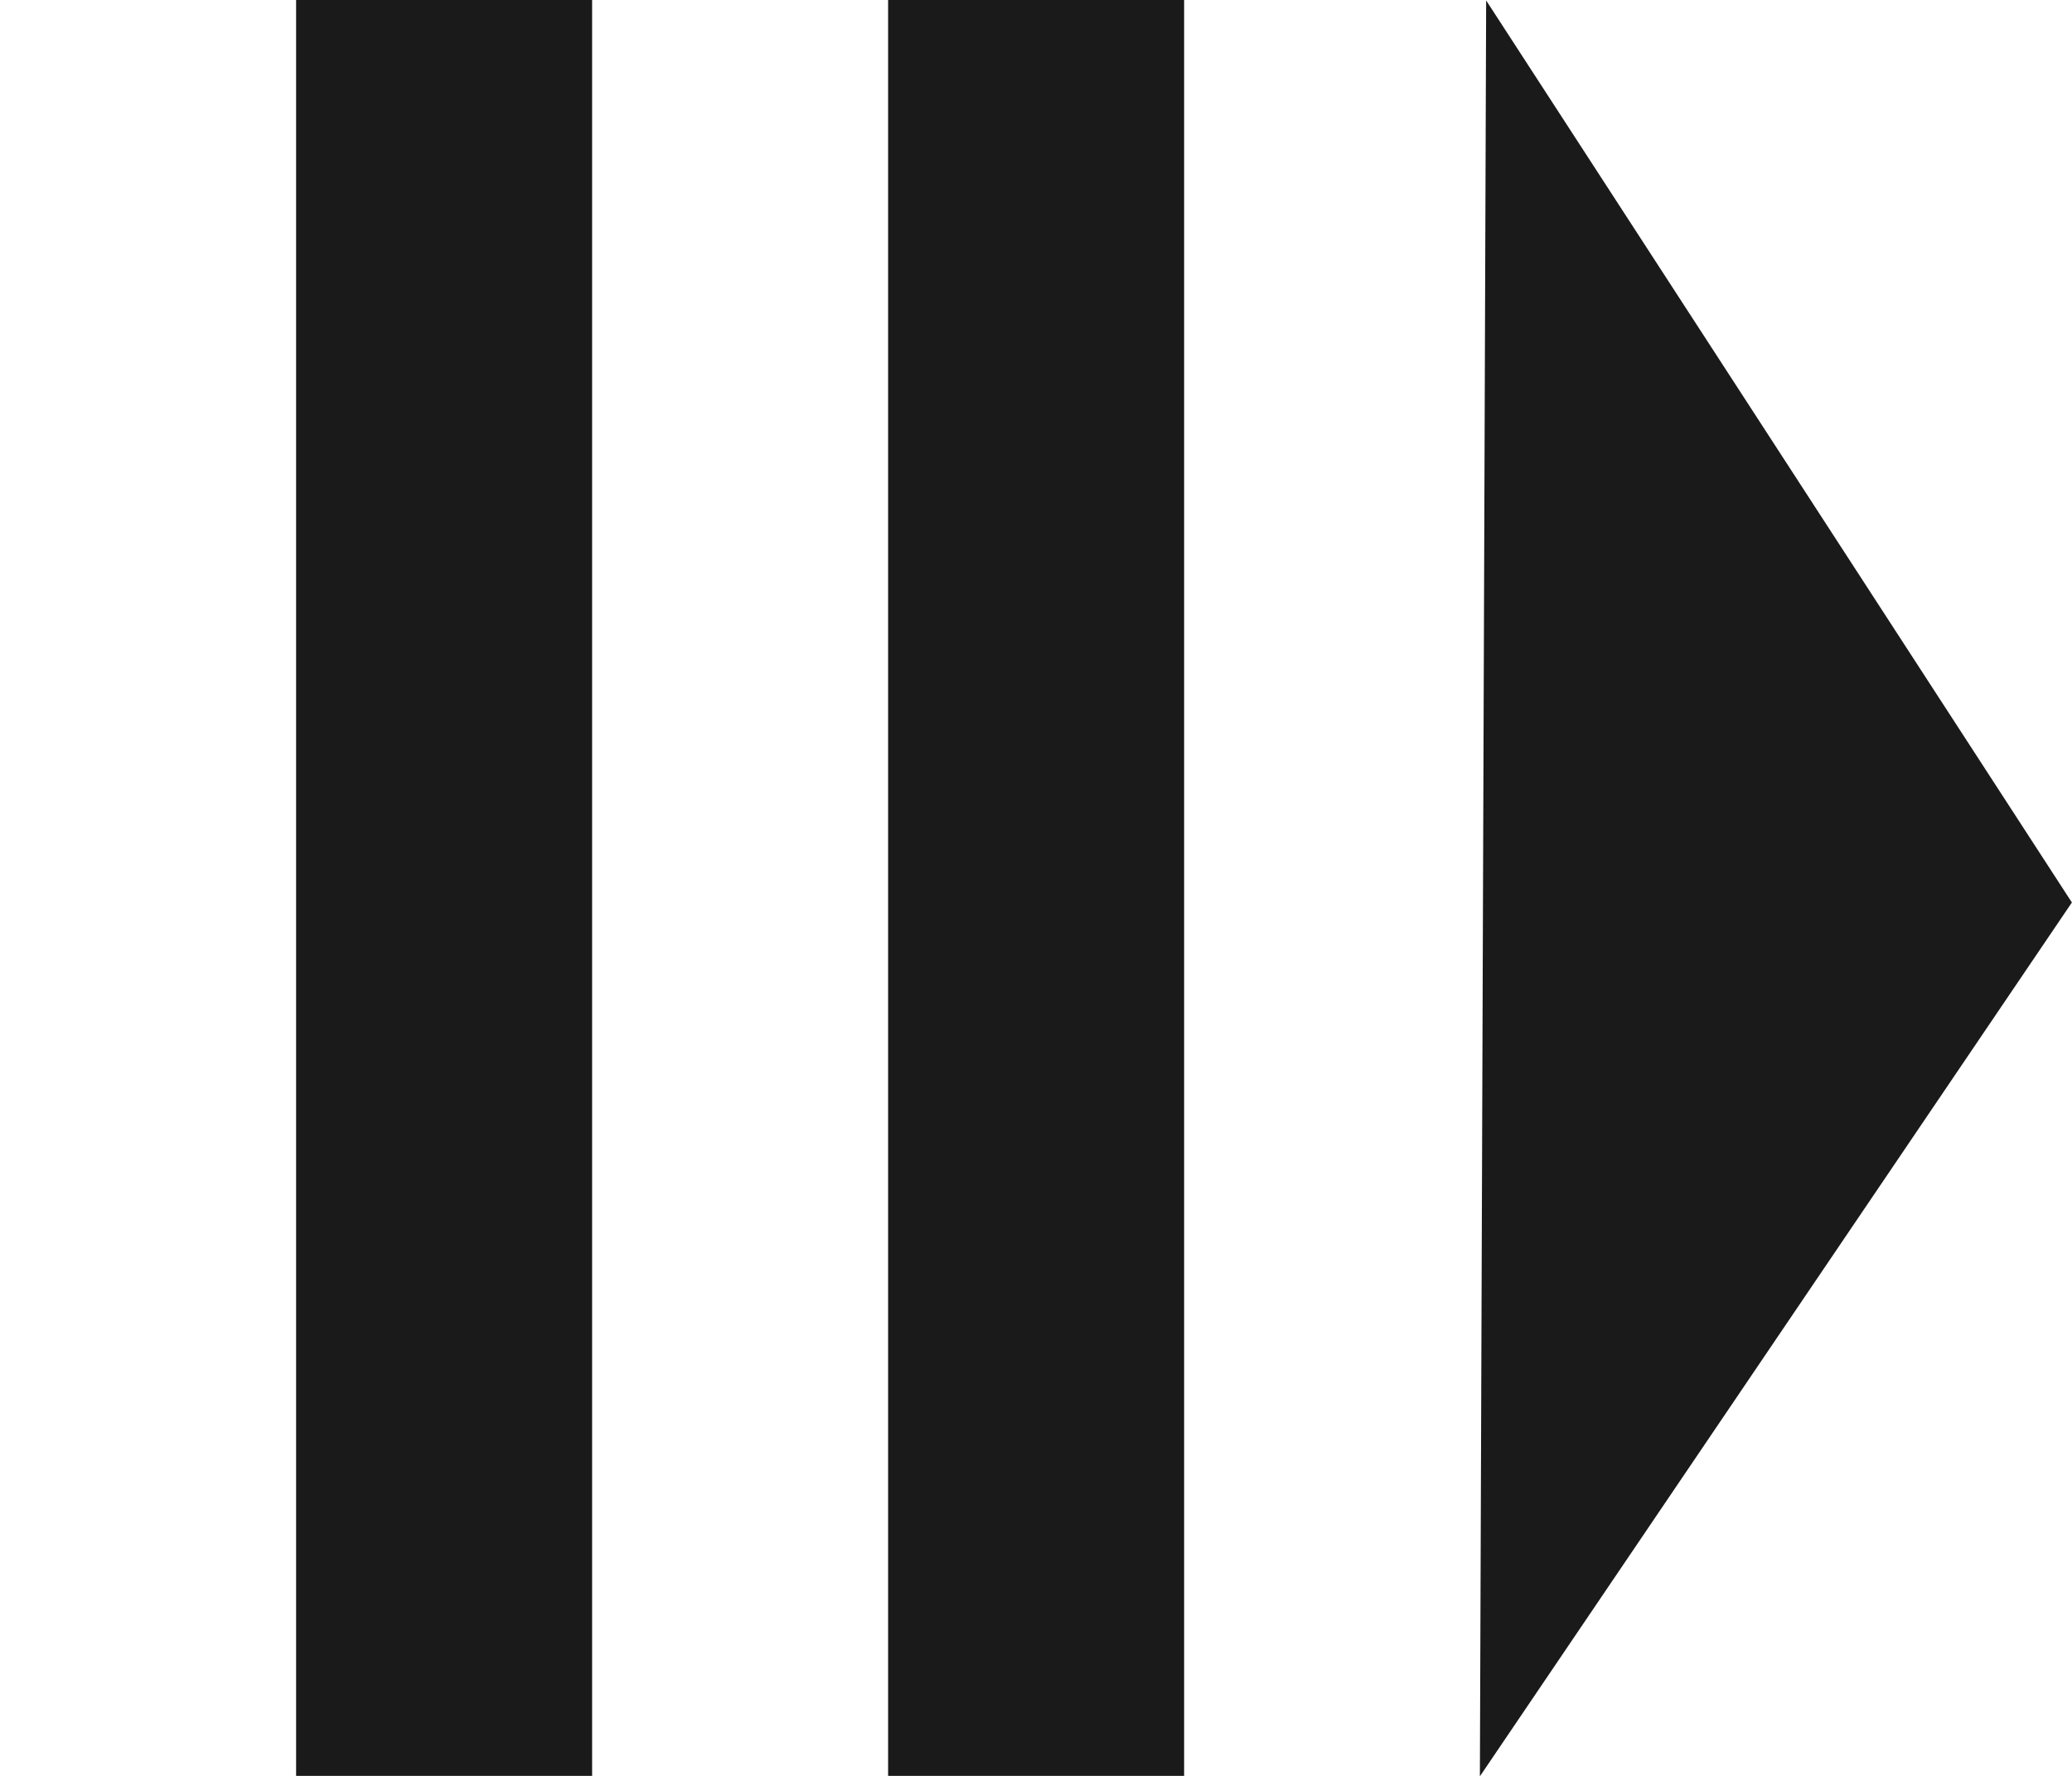
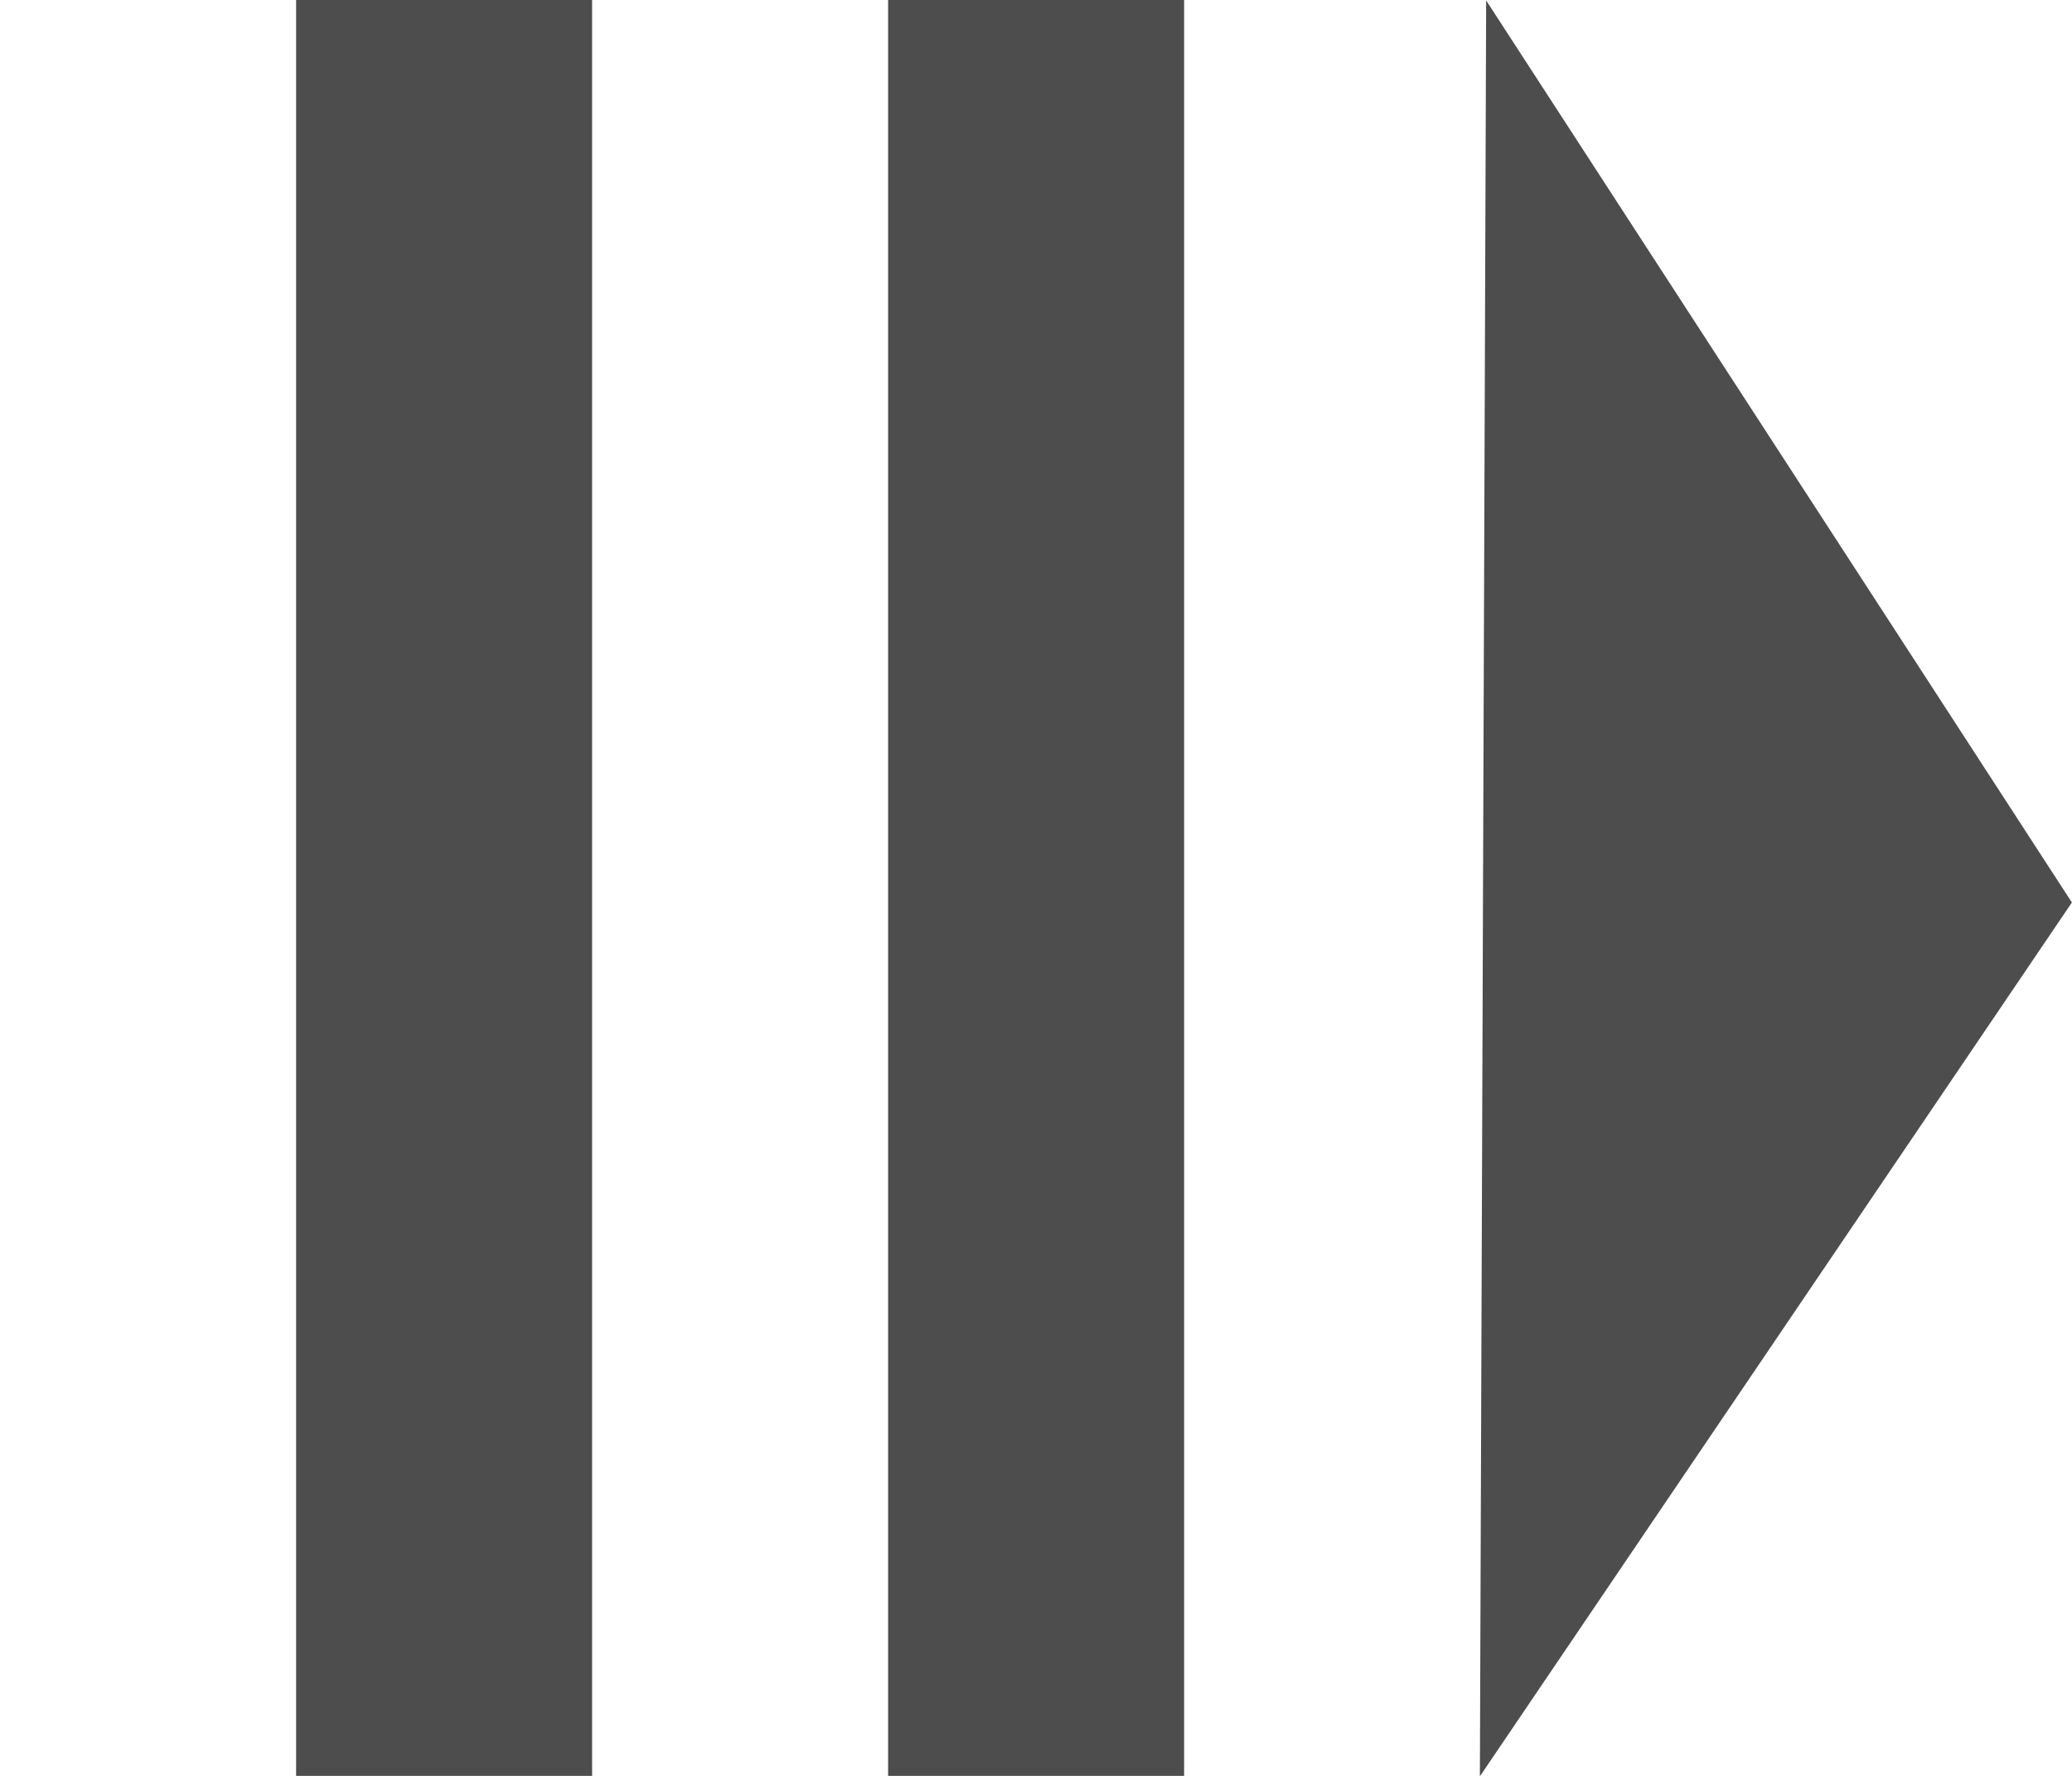
<svg xmlns="http://www.w3.org/2000/svg" width="35" height="30" version="1.1" viewBox="0 0 9.26 7.938">
-   <g transform="translate(0,-289.06)" fill="#1a1a1a">
-     <rect x="1.323" y="289.06" width="1.323" height="7.938" stroke-width=".187" />
-     <rect x="3.969" y="289.06" width="1.323" height="7.938" stroke-width=".187" />
-     <path d="m6.614 297 0.028-7.938 2.618 4.032z" stroke-width=".191" />
+   <g fill="#4d4d4d">
+     <g transform="translate(0,-289.06)" fill="#4d4d4d">
+       <rect x="1.323" y="289.06" width="1.323" height="7.938" stroke-width=".187" />
+       <rect x="3.969" y="289.06" width="1.323" height="7.938" stroke-width=".187" />
+       <path d="m6.614 297 0.028-7.938 2.618 4.032z" stroke-width=".191" />
+     </g>
  </g>
</svg>
